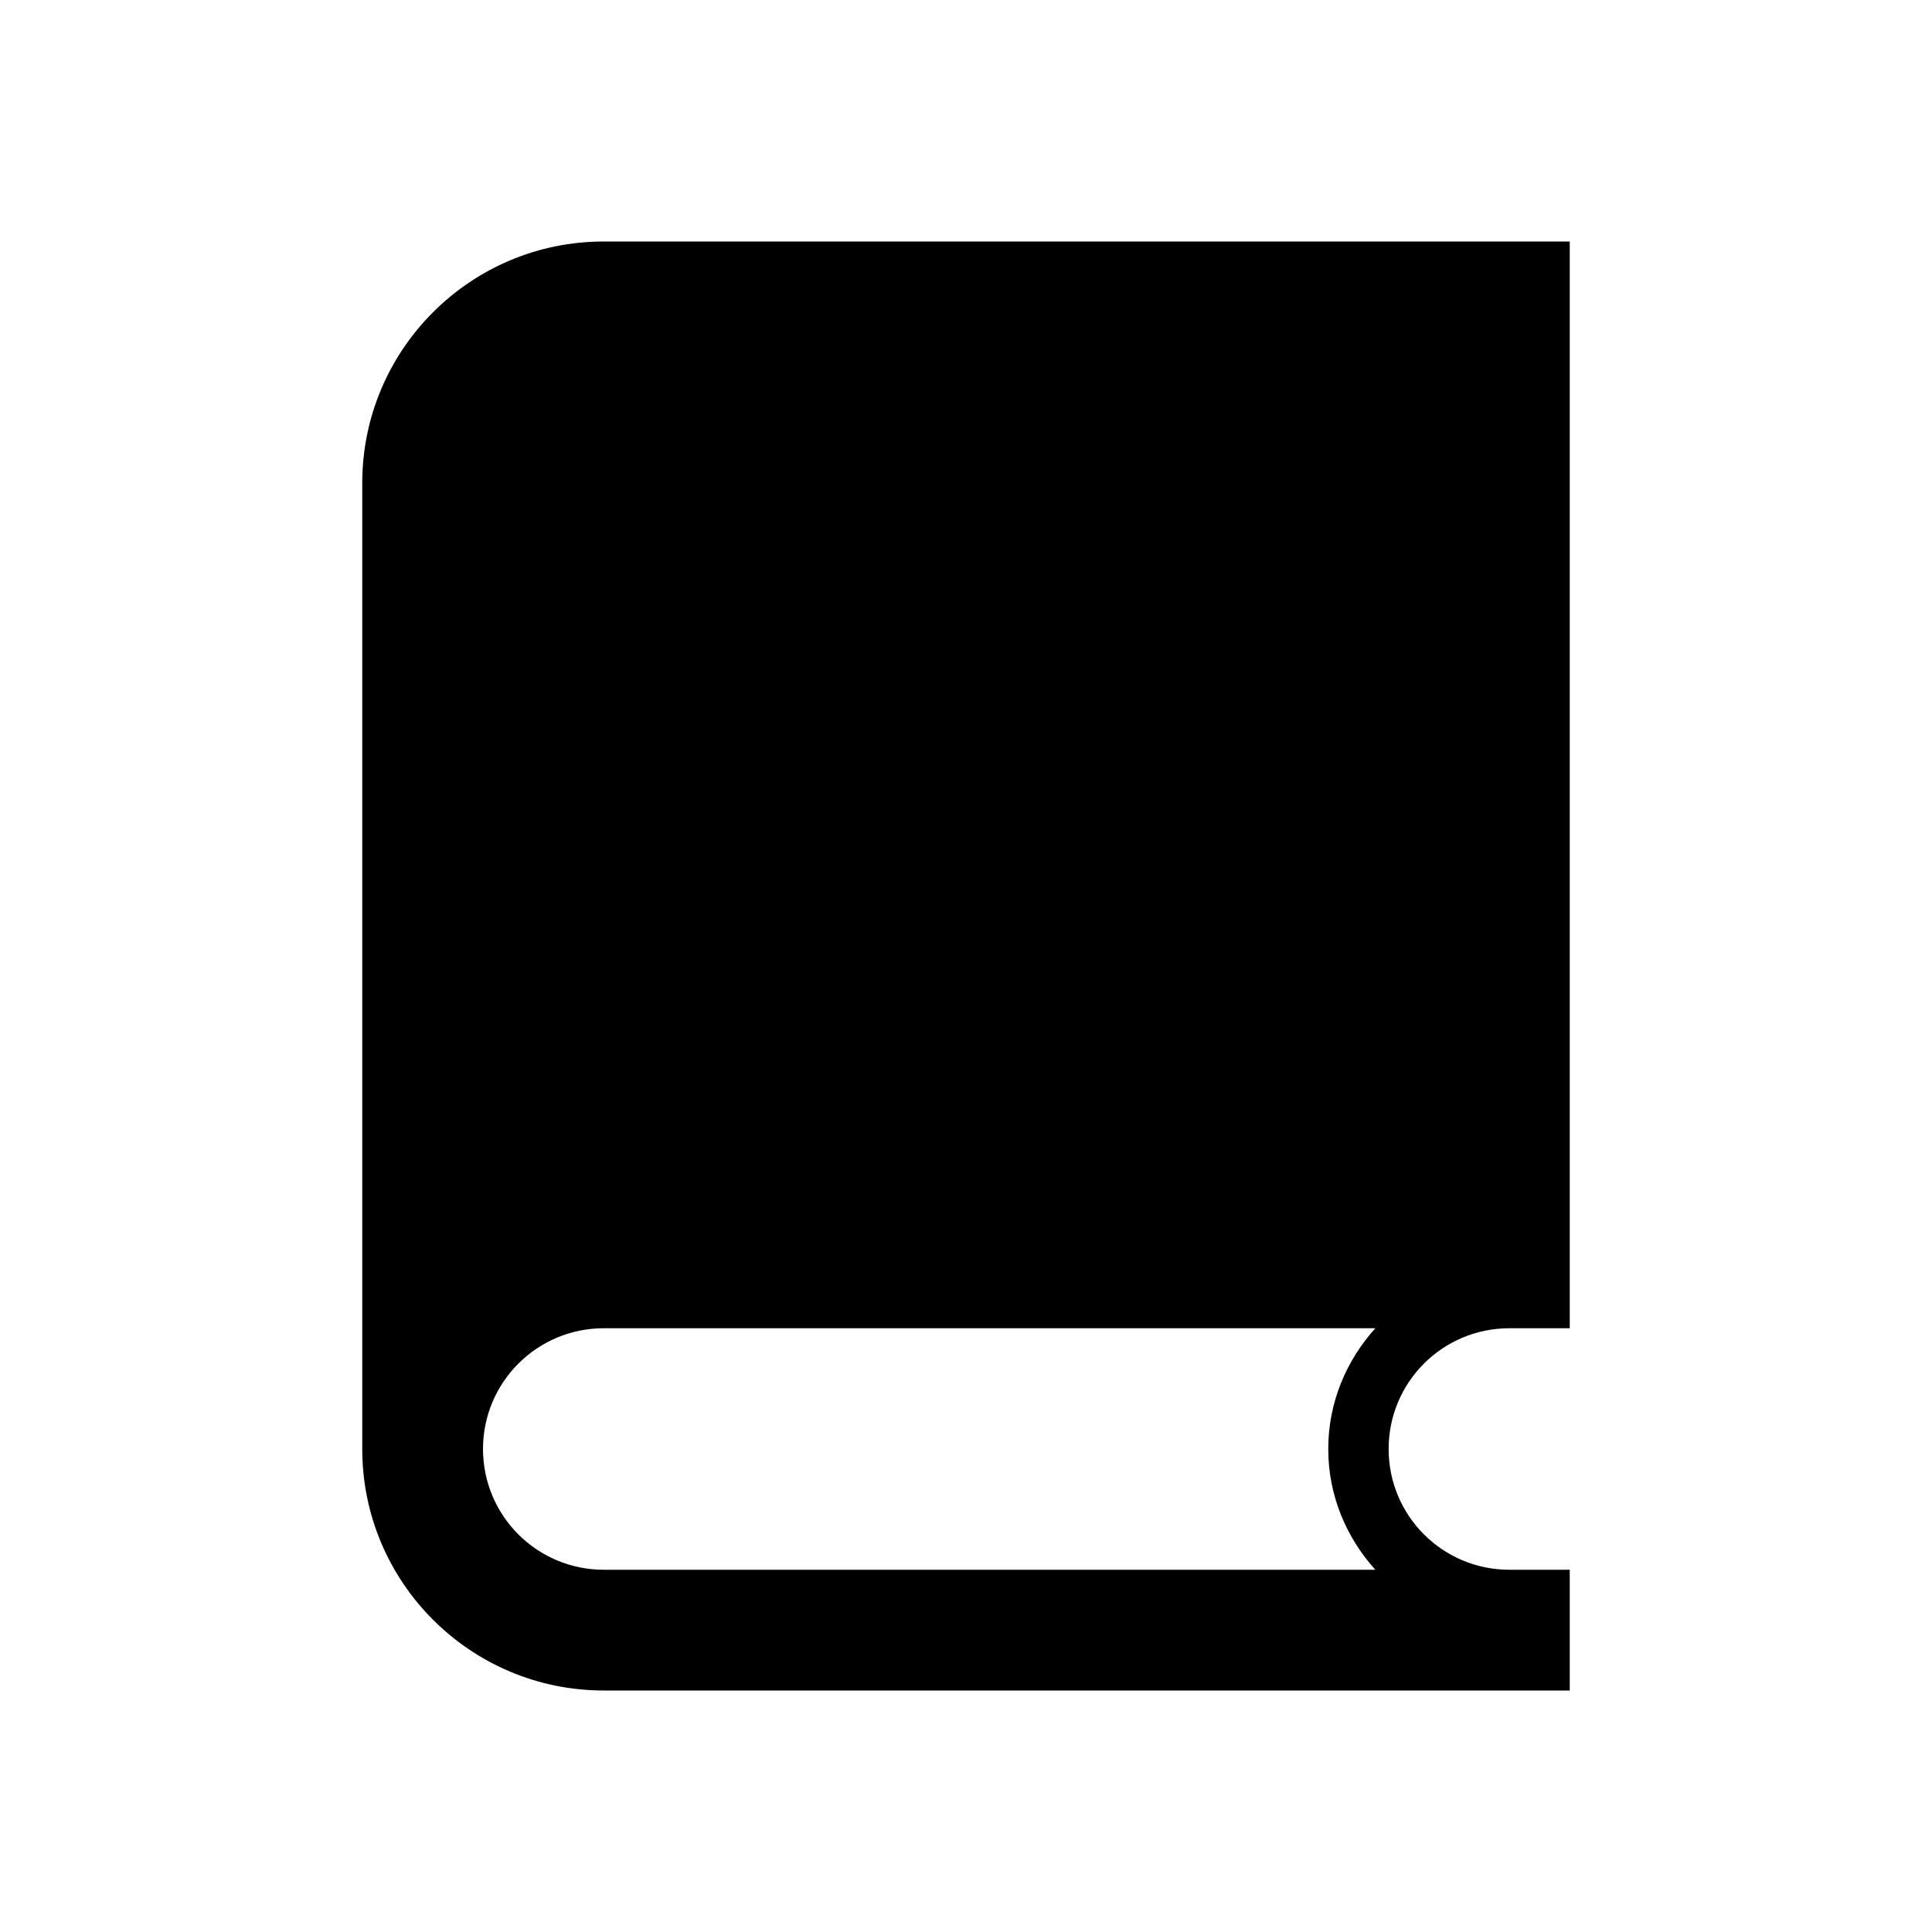
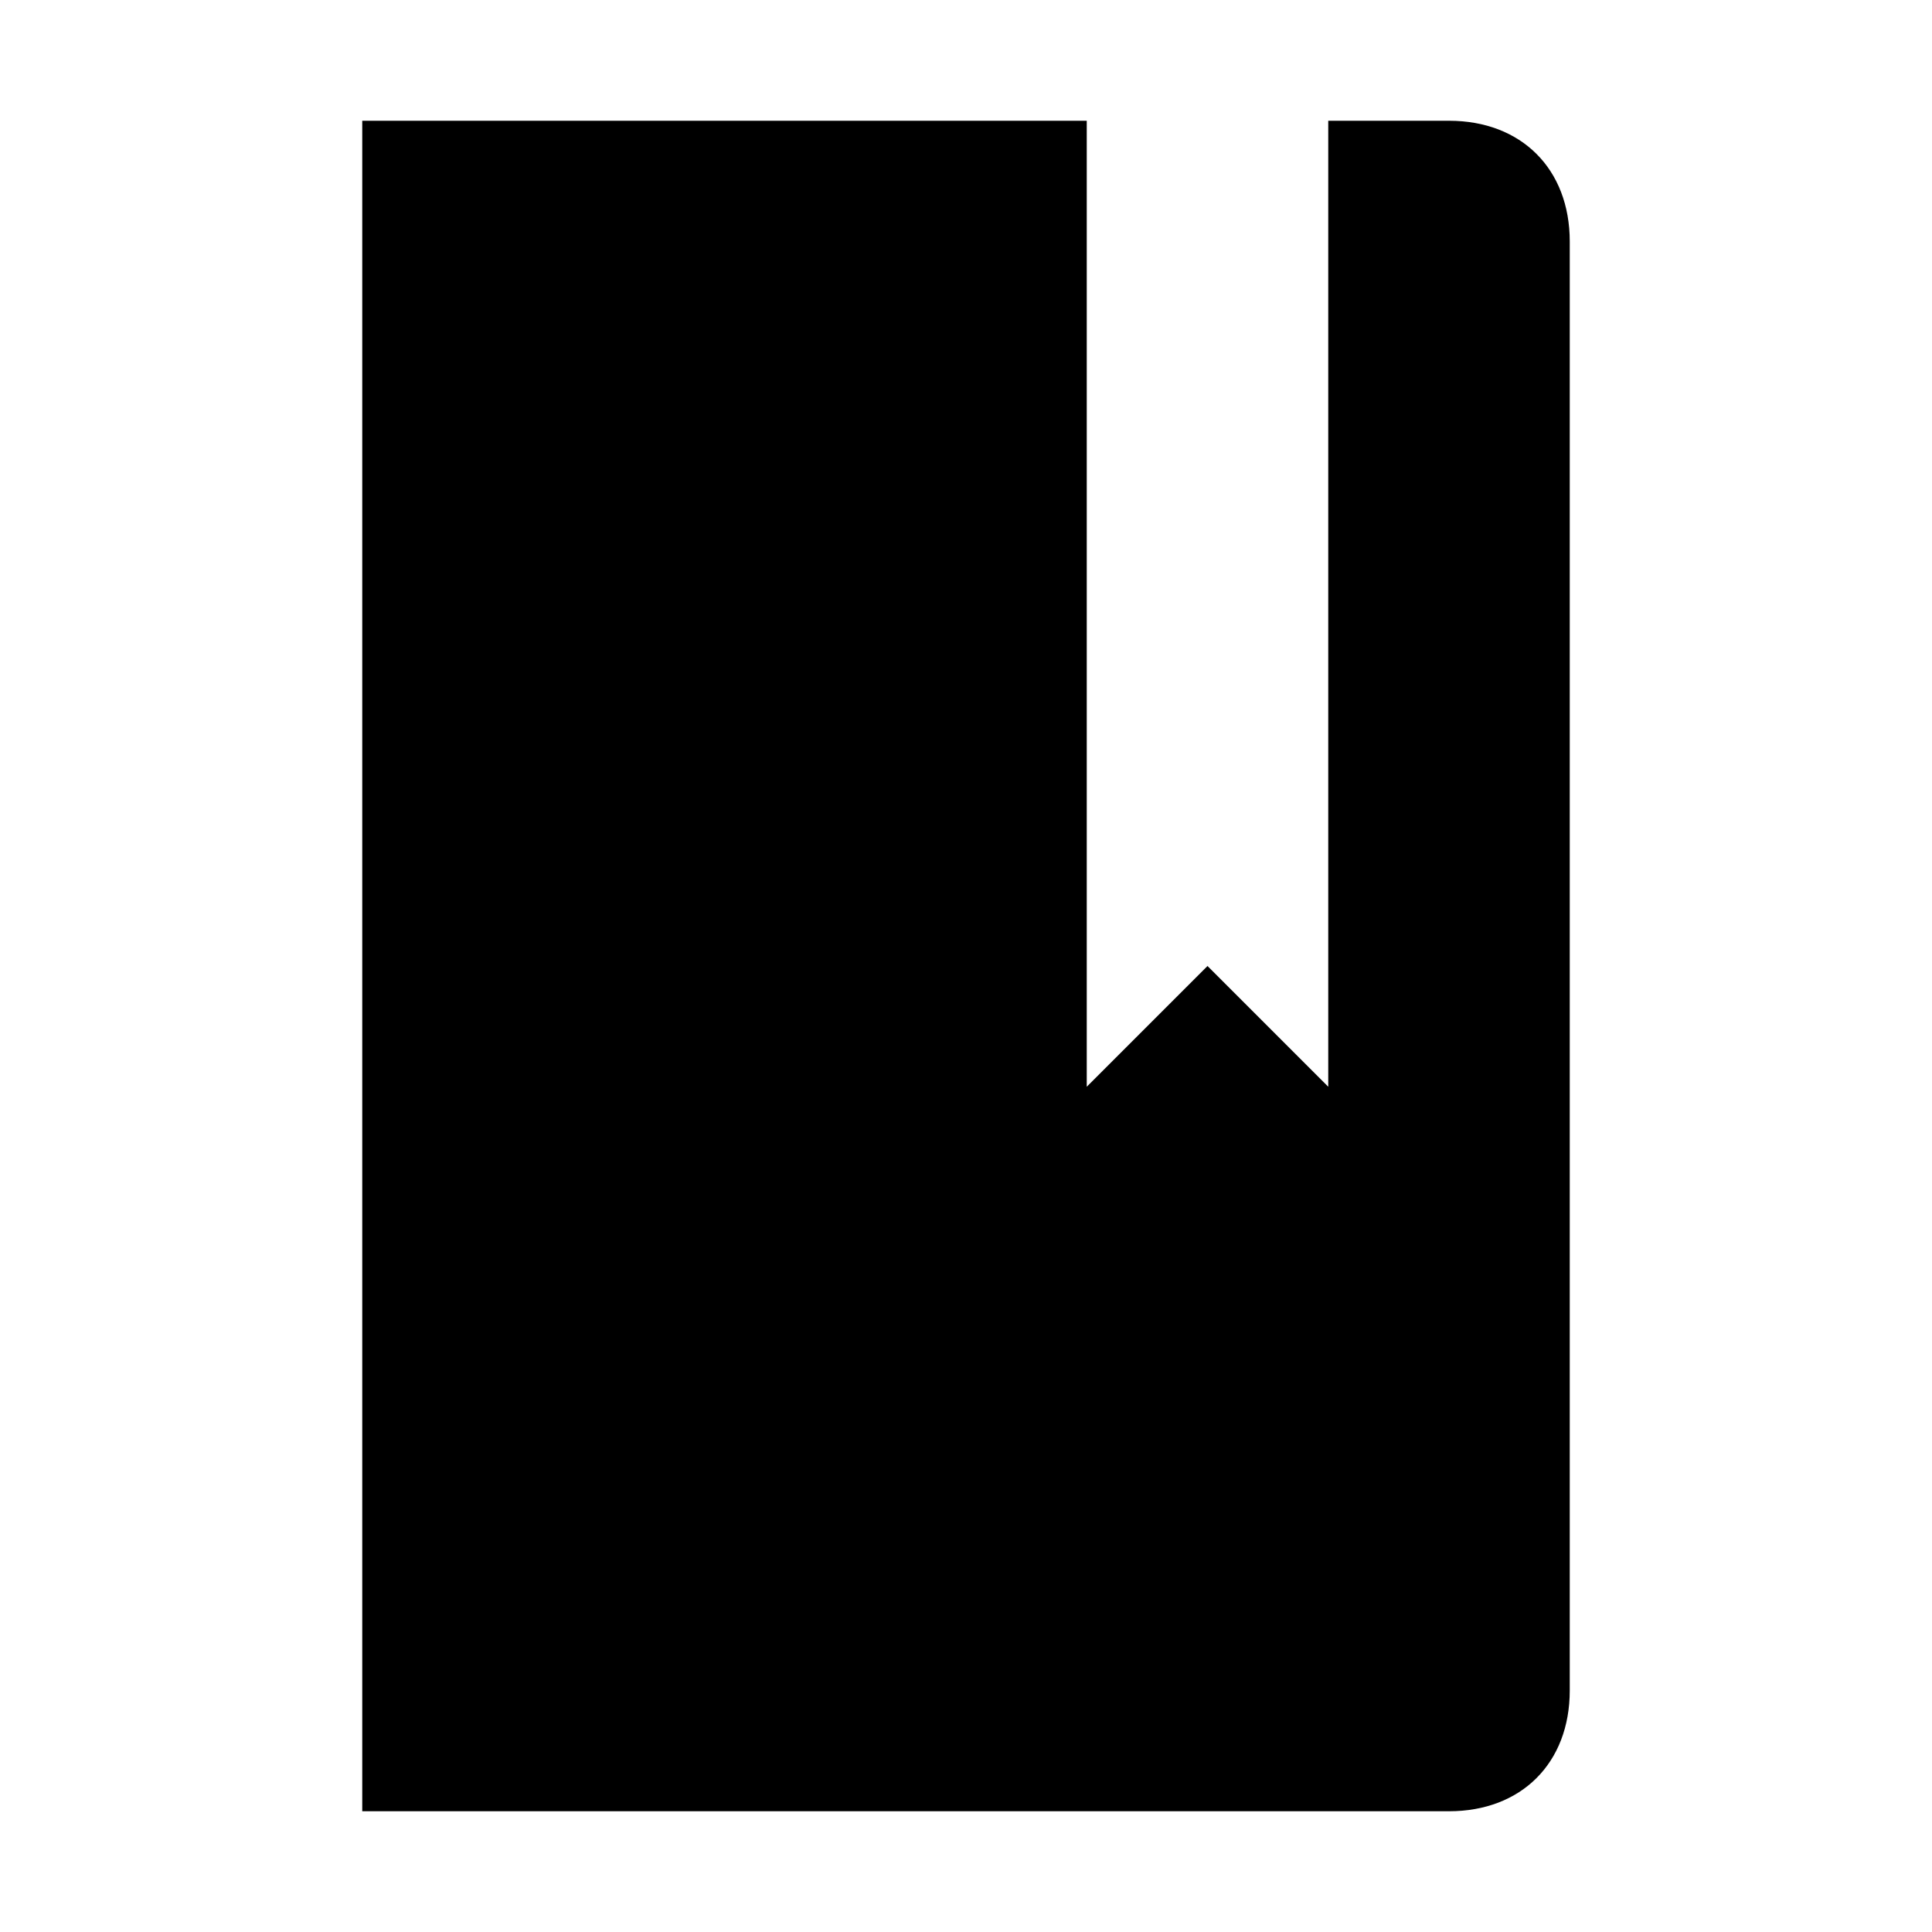
- <svg xmlns="http://www.w3.org/2000/svg" width="16" height="16" viewBox="0 0 16 16">
+ <svg xmlns="http://www.w3.org/2000/svg" viewBox="0 0 16 16">
  <rect x="0" fill="none" width="16" height="16" />
  <g>
-     <path d="M12.5 11h.5V2H5c-1.104 0-2 .896-2 2v8c0 1.104.896 2 2 2h8v-1h-.5c-.553 0-1-.447-1-1s.447-1 1-1zM5 13c-.552 0-1-.447-1-1s.448-1 1-1h6.39c-.24.266-.39.614-.39 1s.15.734.39 1H5z" />
+     <path d="M12 1h-1v8l-1-1-1 1V1H3v14h9c.6 0 1-.4 1-1V2c0-.6-.4-1-1-1z" />
  </g>
</svg>
